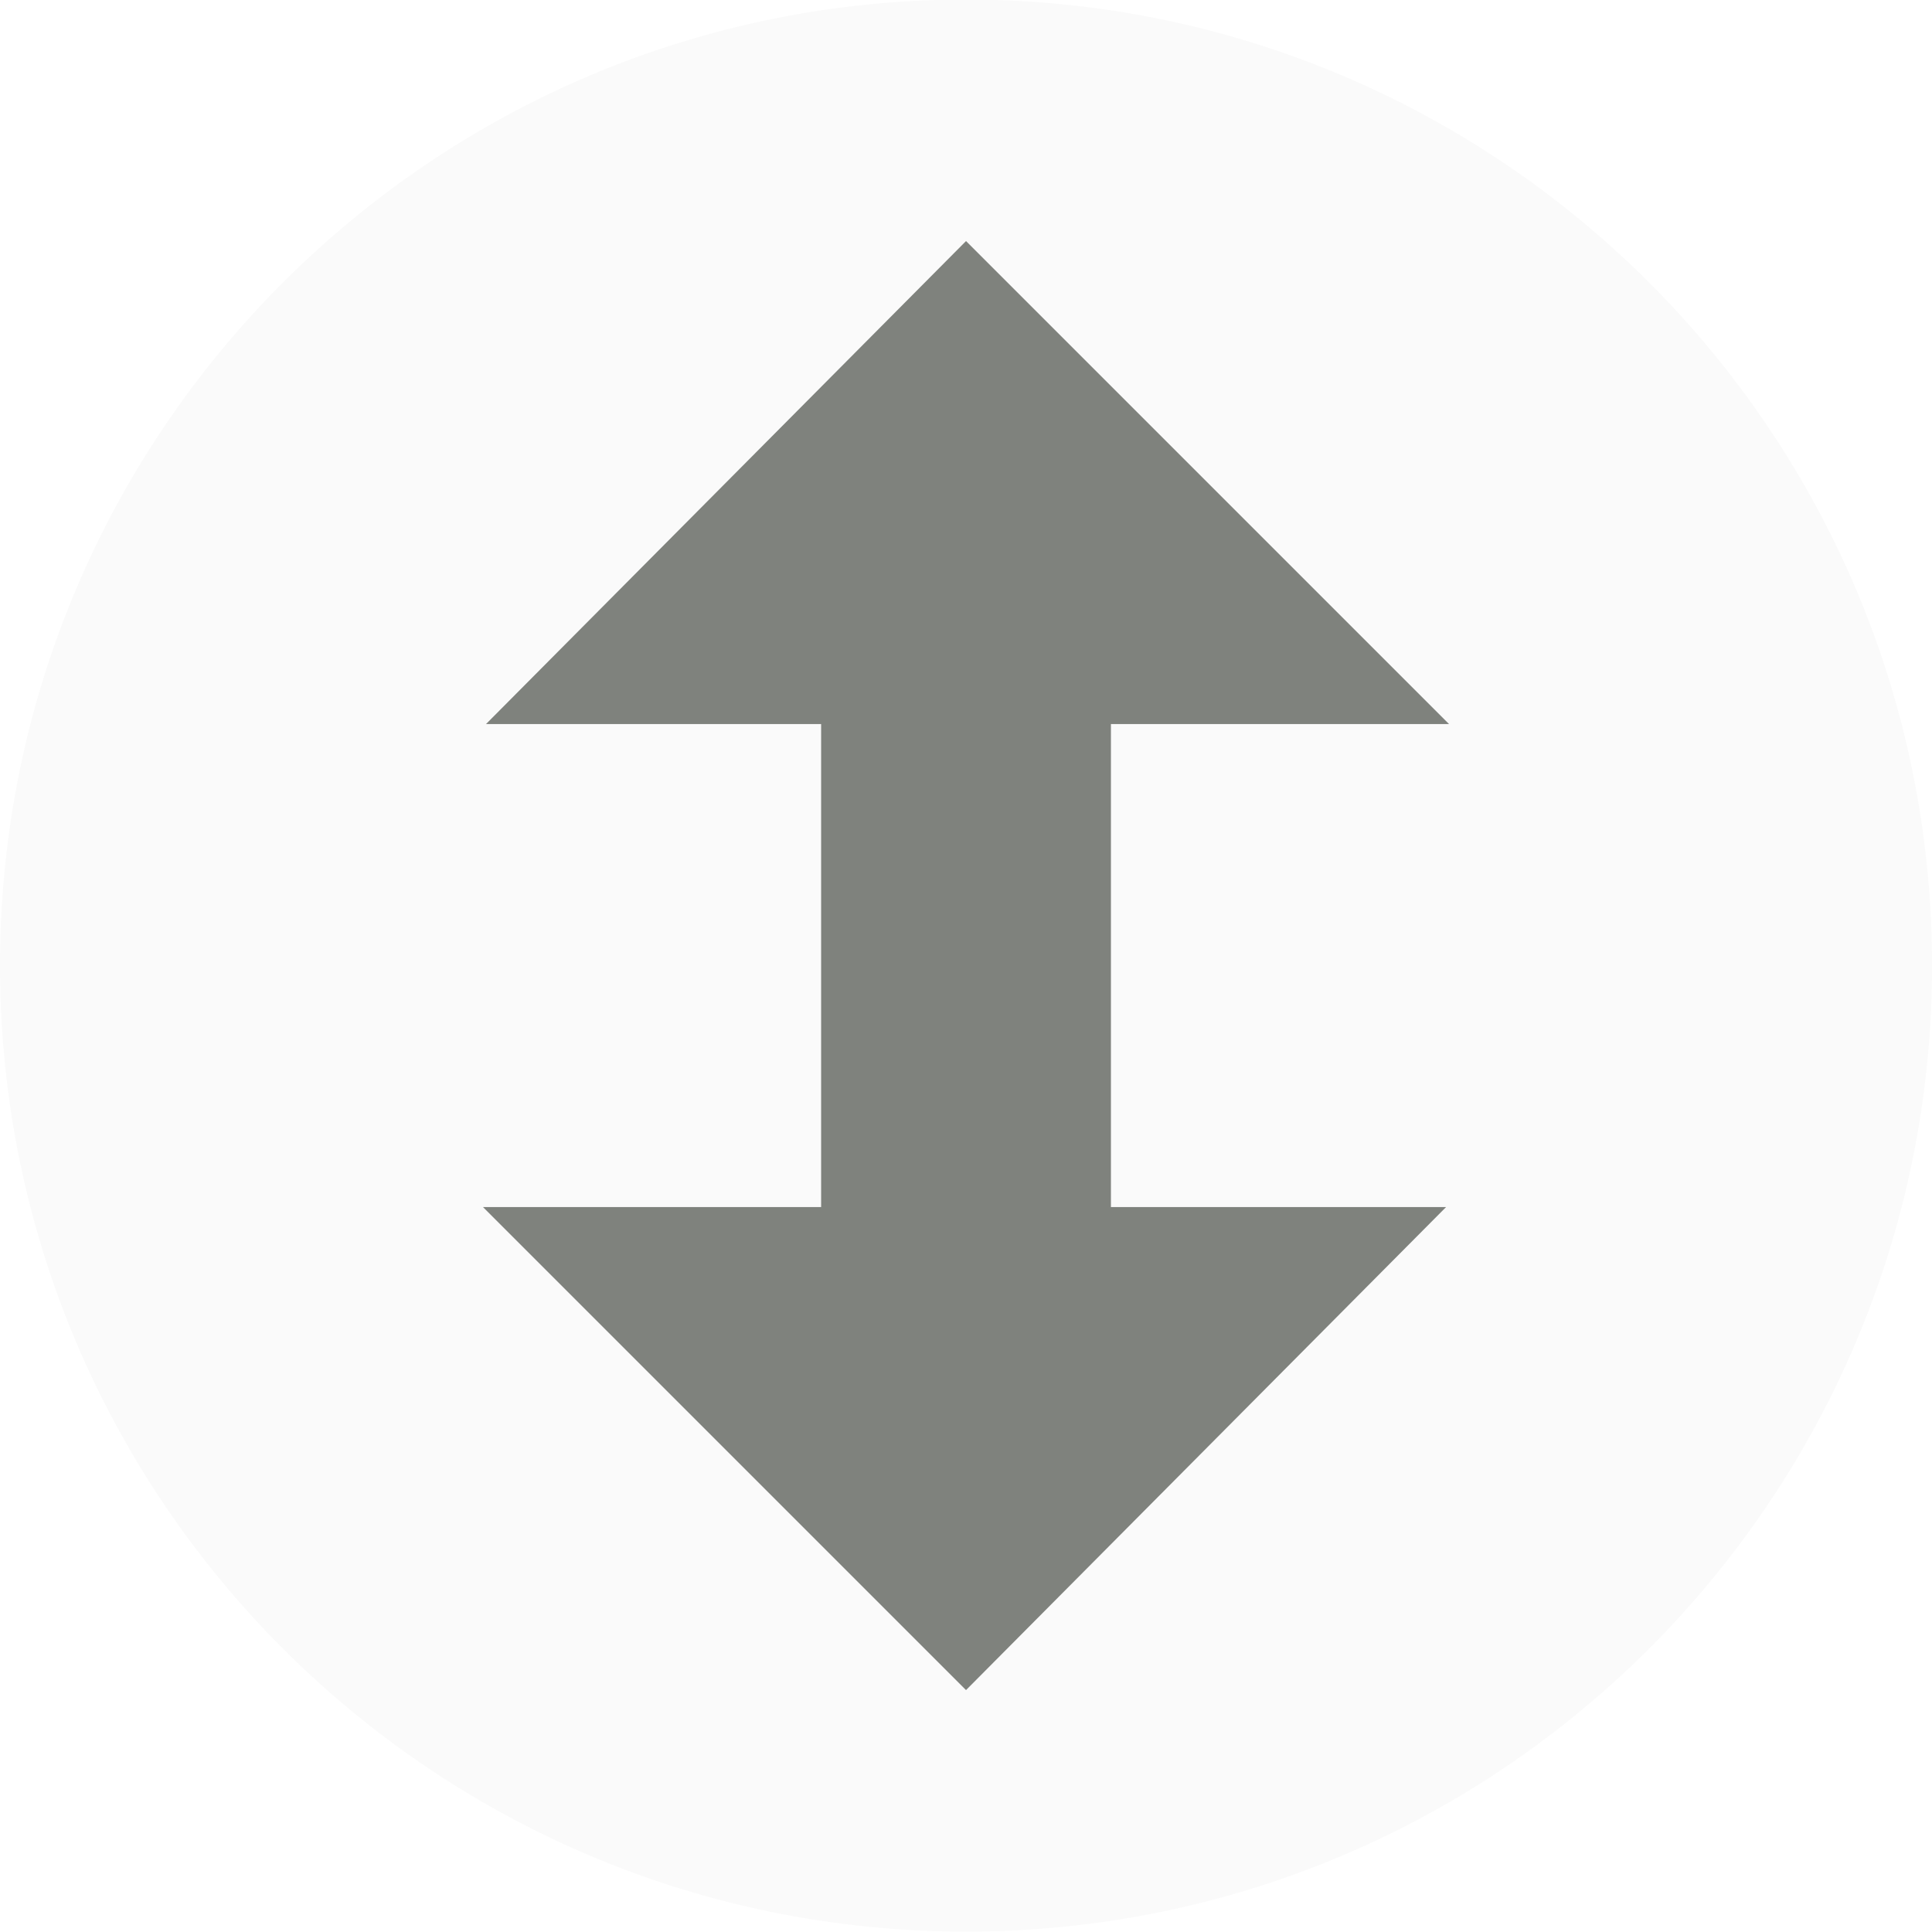
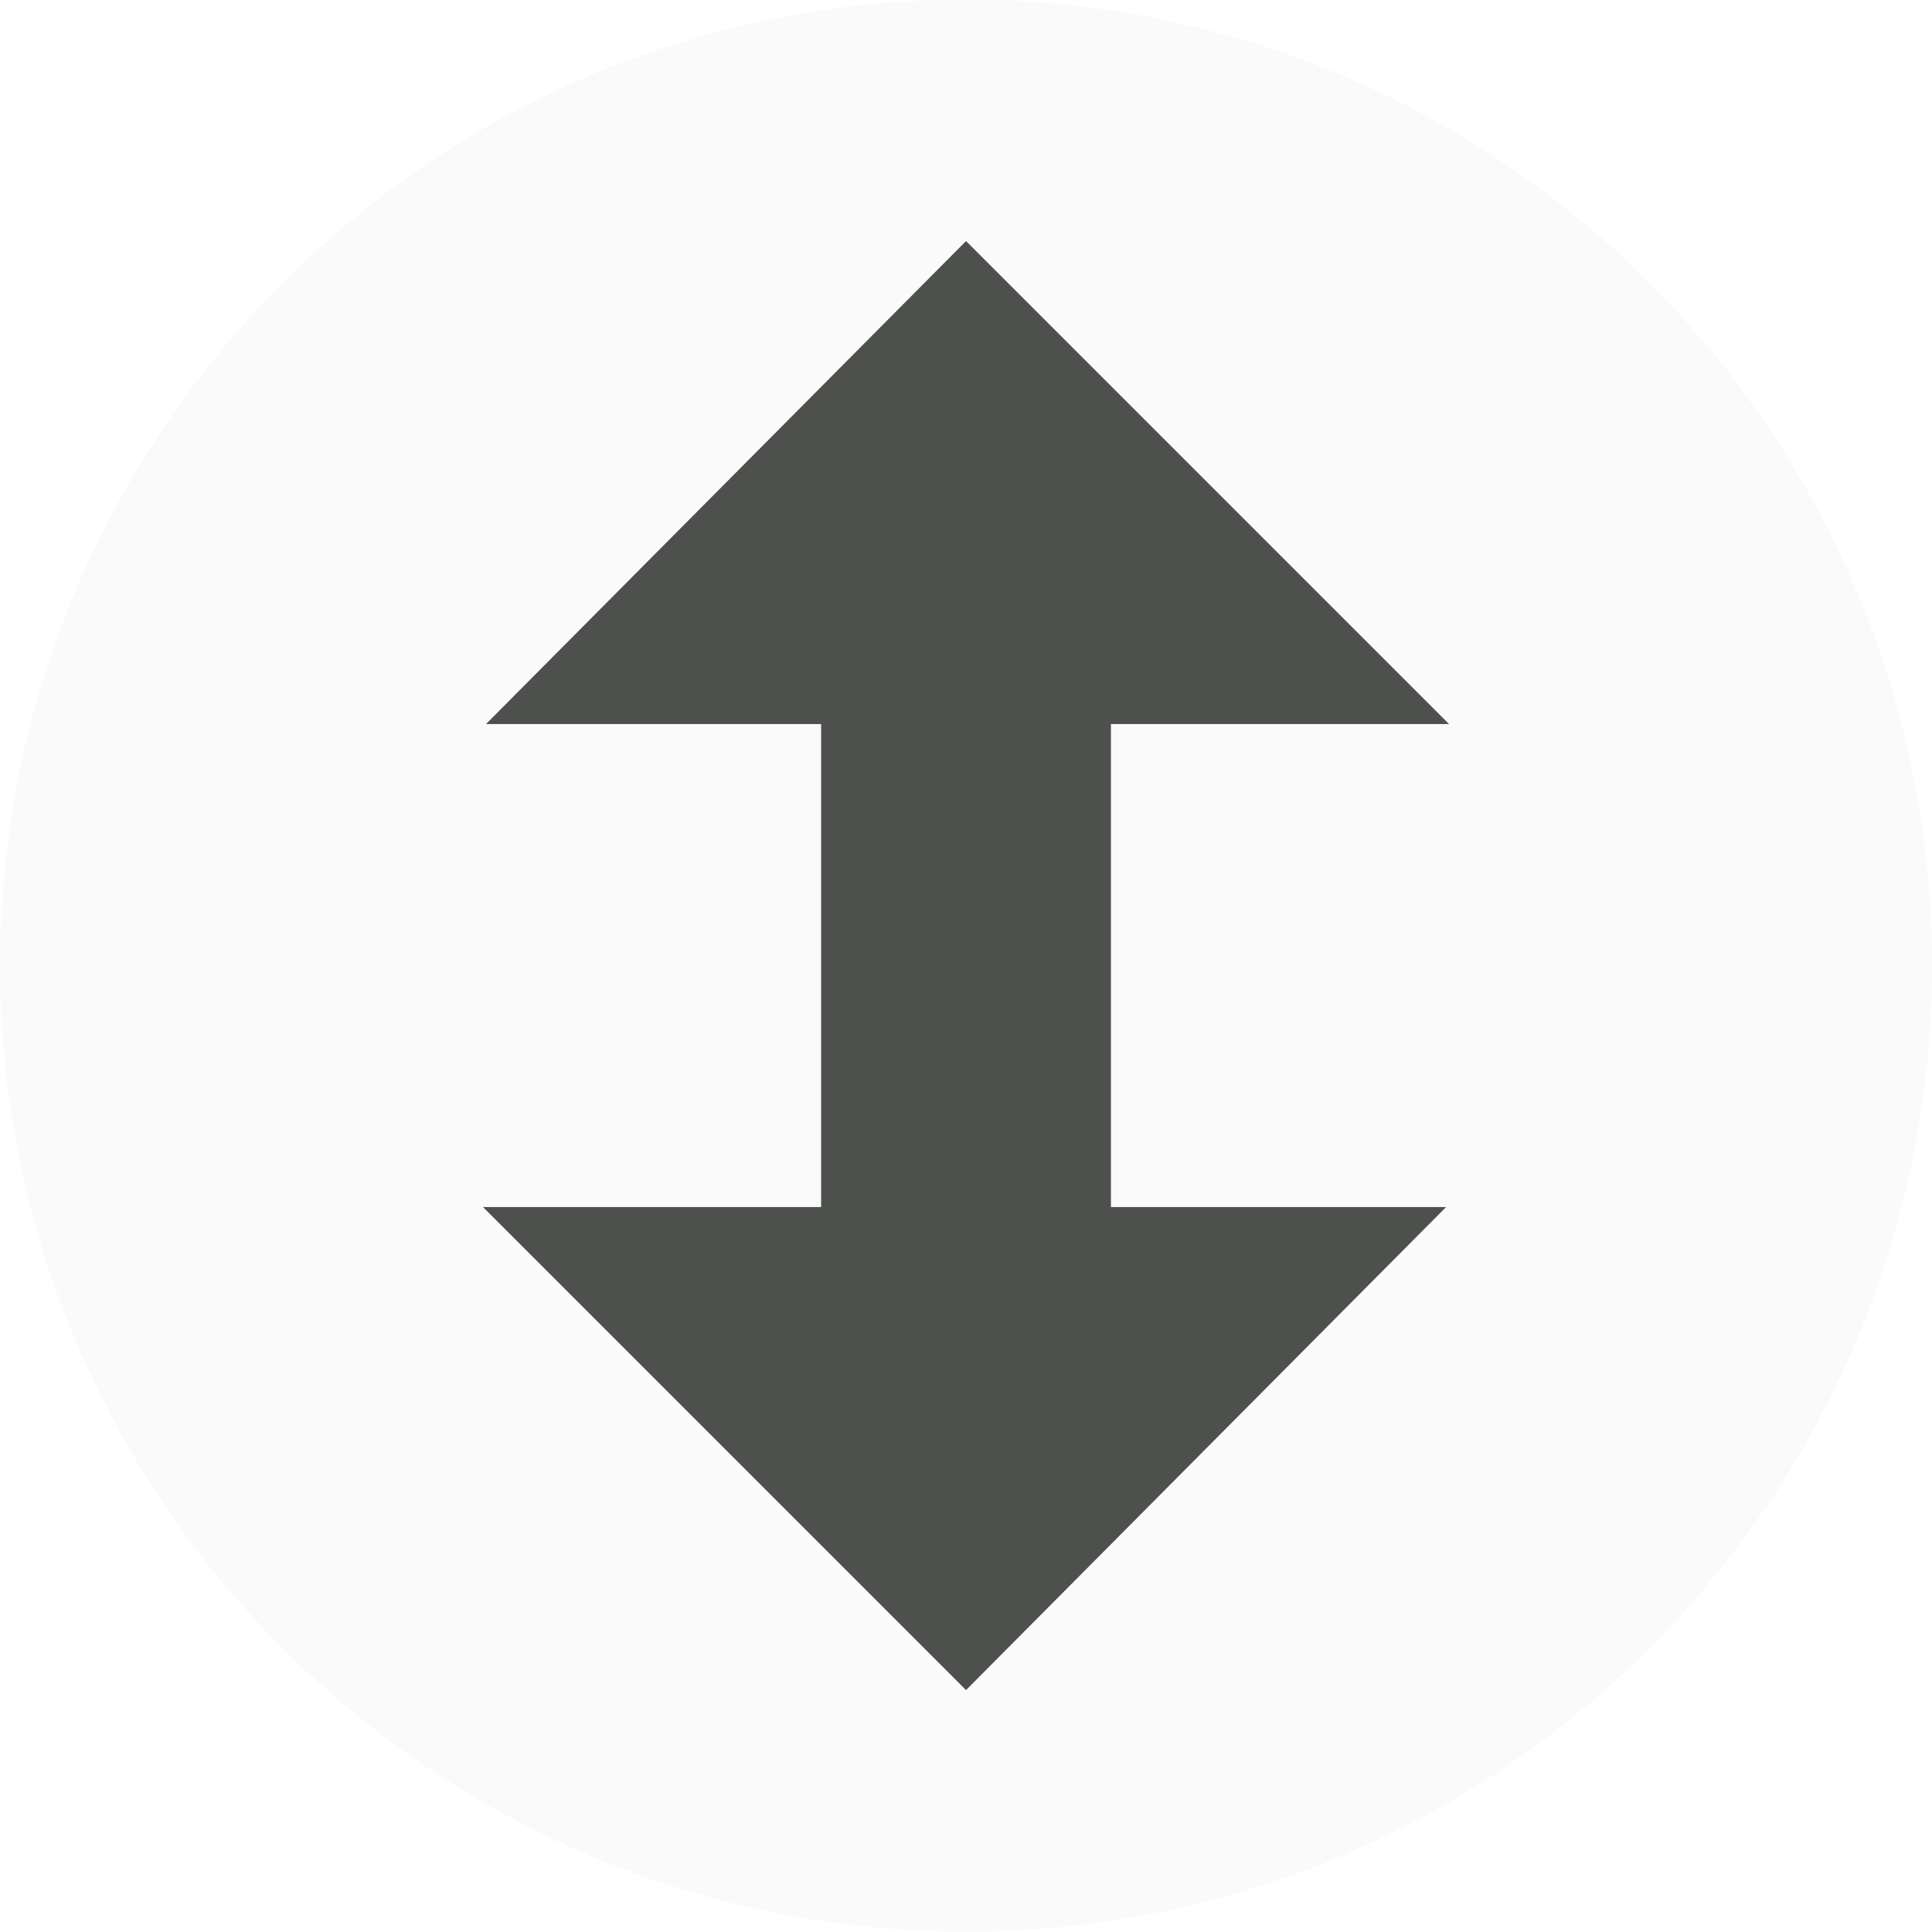
<svg xmlns="http://www.w3.org/2000/svg" width="26" height="26" version="1.1" viewBox="0 0 6.879 6.879">
  <g transform="translate(0 -290.12)">
    <g id="a" transform="matrix(0 .17198 -.17198 0 34.396 276.36)">
      <path d="m120 180a20 20 0 0 1-40 0 20 20 0 1 1 40 0z" fill="#fafafa" />
-       <path d="m95 170-10 10 10 9.938v-6.938h10v7l10-10-10-9.938v6.938h-10z" fill="#7f827d" />
+       <path d="m95 170-10 10 10 9.938v-6.938h10v7l10-10-10-9.938v6.938h-10z" fill="#4e504d" />
    </g>
  </g>
</svg>
